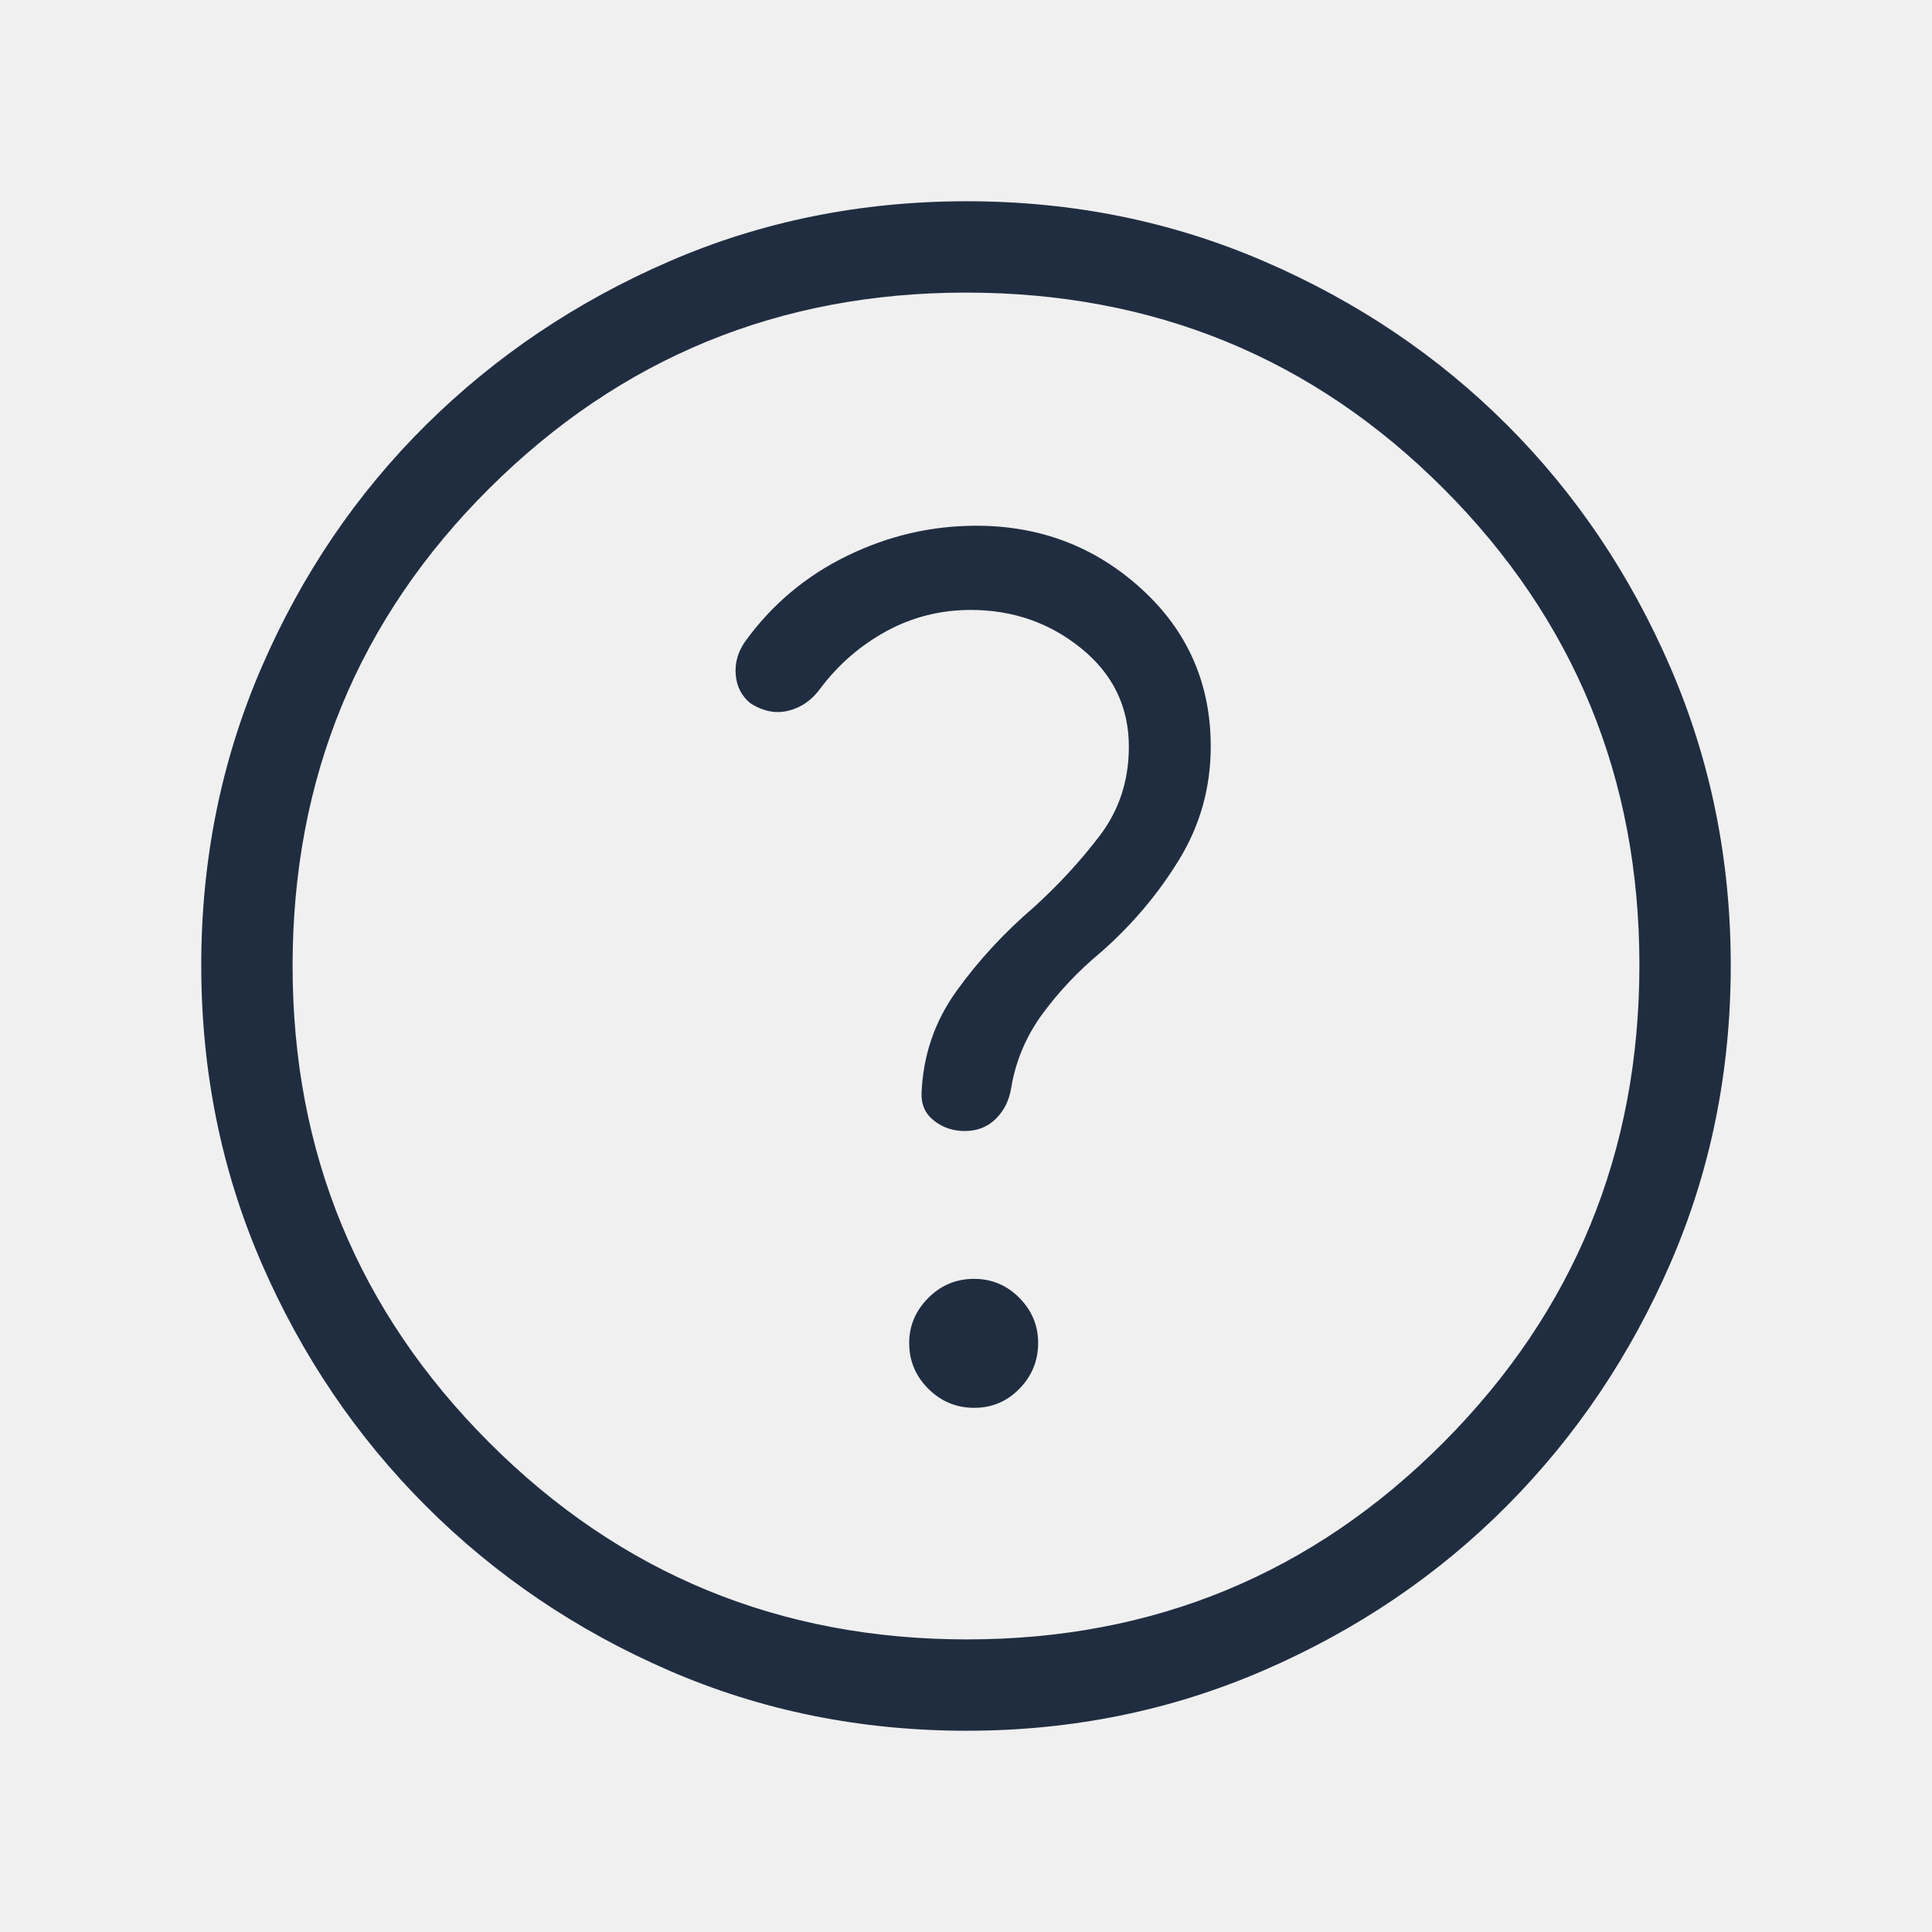
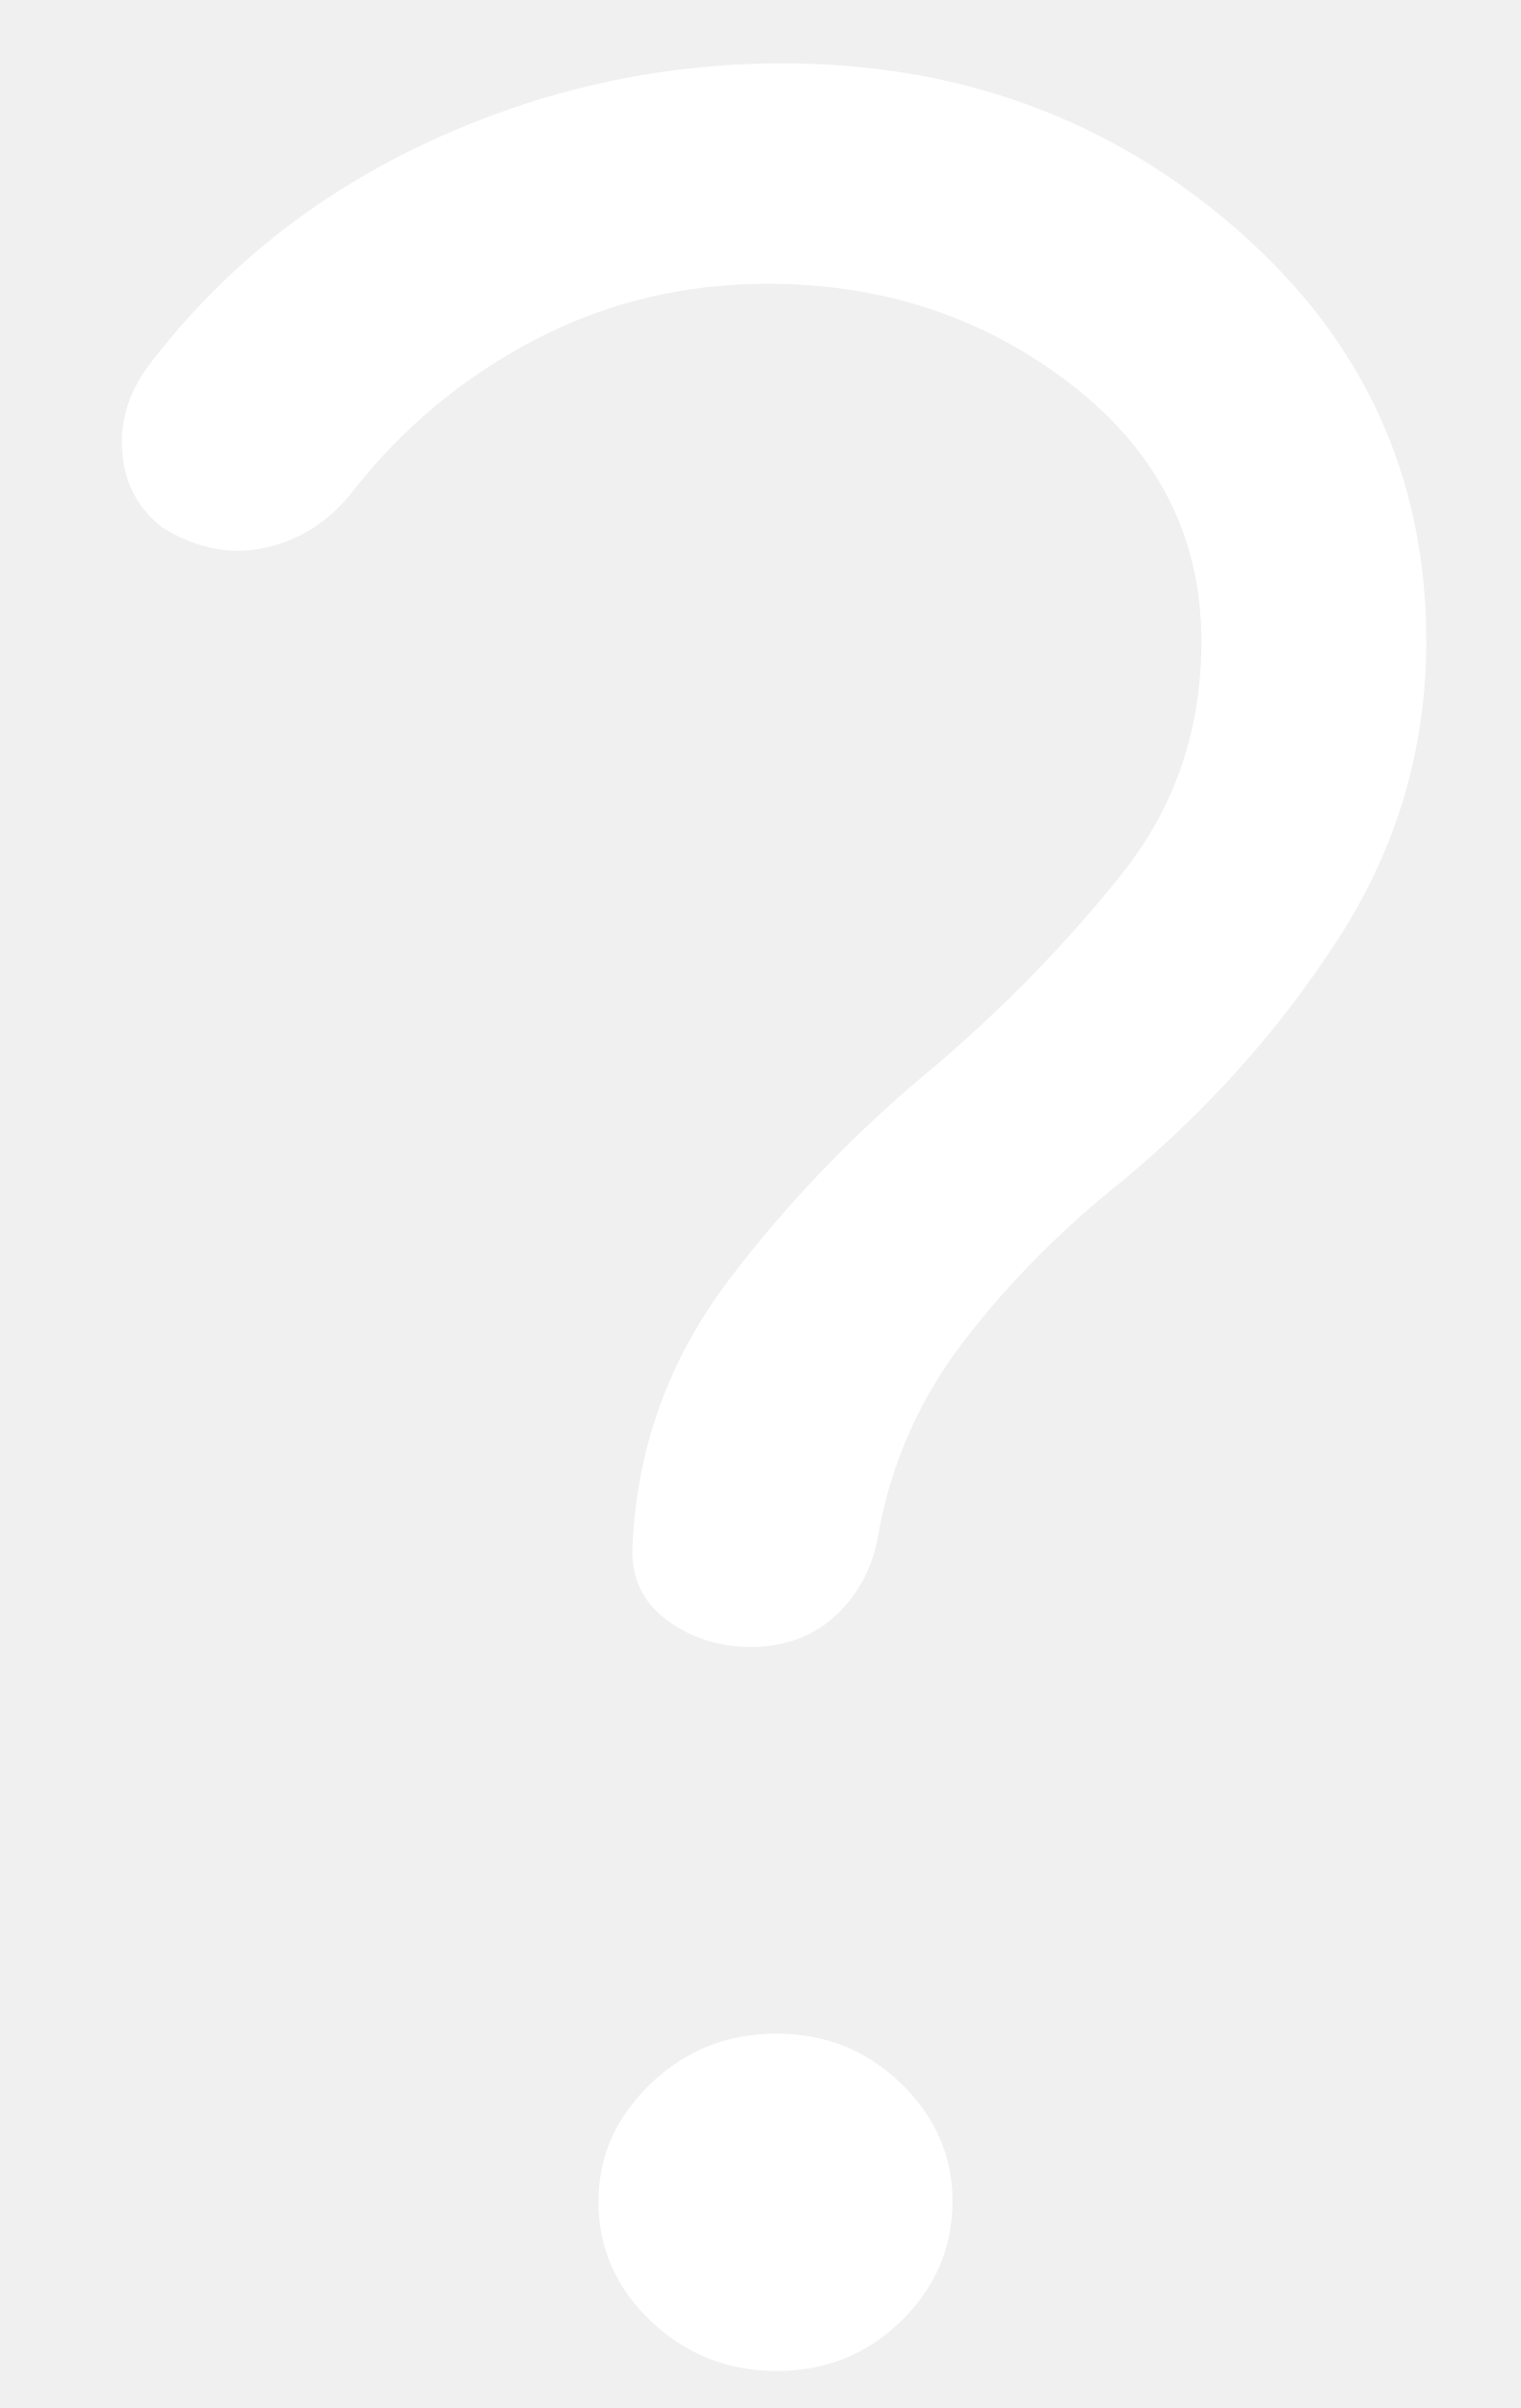
- <svg xmlns="http://www.w3.org/2000/svg" height="48px" viewBox="0 -960 960 960" width="48px" fill="#202d41">
-   <path d="M484.05-260.46q13.26 0 22.53-9.51 9.27-9.52 9.27-22.77 0-12.88-9.32-22.34-9.32-9.46-22.58-9.46-13.26 0-22.72 9.51-9.46 9.51-9.46 22.39 0 13.25 9.51 22.72 9.51 9.46 22.77 9.46ZM480.33-100q-78.95 0-147.89-29.92-68.95-29.92-120.76-81.71-51.81-51.79-81.75-120.78Q100-401.39 100-480.43q0-78.66 29.92-147.87 29.92-69.21 81.71-120.52 51.79-51.31 120.78-81.25Q401.39-860 480.43-860q78.66 0 147.87 29.92 69.21 29.92 120.52 81.21 51.31 51.29 81.25 120.63Q860-558.9 860-480.33q0 78.95-29.92 147.89-29.92 68.95-81.21 120.57-51.29 51.63-120.63 81.75Q558.9-100 480.33-100Zm.17-45.39q139.19 0 236.65-97.76 97.46-97.77 97.46-237.35 0-139.19-97.27-236.65-97.27-97.46-237.34-97.46-139.08 0-236.85 97.27-97.76 97.27-97.76 237.34 0 139.08 97.76 236.85 97.77 97.76 237.35 97.76ZM480-480Zm2.39-176.92q31.38 0 54.96 19.16 23.57 19.16 23.57 48.84 0 25.15-14.49 44.2-14.49 19.04-33.04 35.8-21.78 18.7-38.05 41.27-16.26 22.57-17.42 50.65-.38 8.69 6.17 13.85 6.56 5.15 15.29 5.15 9.31 0 15.46-6.08 6.14-6.07 7.62-15.38 3.39-20.23 15.62-36.85 12.23-16.61 28.67-30.31 23.25-20.3 39.06-46.08 15.8-25.79 15.8-56.38 0-46.92-34.42-78.3-34.42-31.39-82.03-31.39-33.62 0-64.31 15-30.7 15-50.54 42.46-5.46 7.7-4.74 16.56.73 8.86 7.3 14.19 9.51 6.1 19.05 3.68 9.54-2.43 15.77-11.12 13.52-17.9 32.84-28.41 19.32-10.51 41.86-10.51Z" />
+ <svg xmlns="http://www.w3.org/2000/svg" width="12" height="19" viewBox="0 0 12 19" fill="none">
+   <path d="M6.129 18.708C6.514 18.708 6.841 18.577 7.111 18.313C7.38 18.05 7.515 17.734 7.515 17.367C7.515 17.011 7.379 16.701 7.108 16.439C6.838 16.177 6.51 16.046 6.124 16.046C5.739 16.046 5.409 16.178 5.134 16.441C4.859 16.705 4.722 17.015 4.722 17.372C4.722 17.738 4.86 18.053 5.136 18.315C5.413 18.577 5.743 18.708 6.129 18.708ZM6.056 2.239C6.968 2.239 7.767 2.504 8.452 3.034C9.137 3.565 9.479 4.241 9.479 5.063C9.479 5.76 9.269 6.372 8.848 6.9C8.427 7.427 7.946 7.923 7.407 8.387C6.775 8.905 6.222 9.476 5.749 10.101C5.277 10.726 5.023 11.428 4.99 12.205C4.979 12.446 5.068 12.638 5.259 12.781C5.449 12.923 5.671 12.995 5.925 12.995C6.196 12.995 6.42 12.91 6.599 12.742C6.777 12.574 6.888 12.361 6.931 12.103C7.03 11.543 7.257 11.033 7.612 10.572C7.967 10.112 8.384 9.693 8.861 9.313C9.537 8.751 10.105 8.113 10.564 7.399C11.023 6.685 11.253 5.904 11.253 5.057C11.253 3.757 10.752 2.673 9.752 1.804C8.752 0.935 7.56 0.5 6.177 0.5C5.2 0.5 4.266 0.708 3.374 1.123C2.482 1.539 1.748 2.127 1.171 2.887C1.013 3.1 0.944 3.33 0.965 3.575C0.986 3.82 1.092 4.017 1.283 4.164C1.559 4.333 1.836 4.384 2.113 4.317C2.39 4.25 2.619 4.096 2.8 3.855C3.193 3.36 3.67 2.966 4.232 2.675C4.793 2.384 5.401 2.239 6.056 2.239Z" fill="white" />
</svg>
